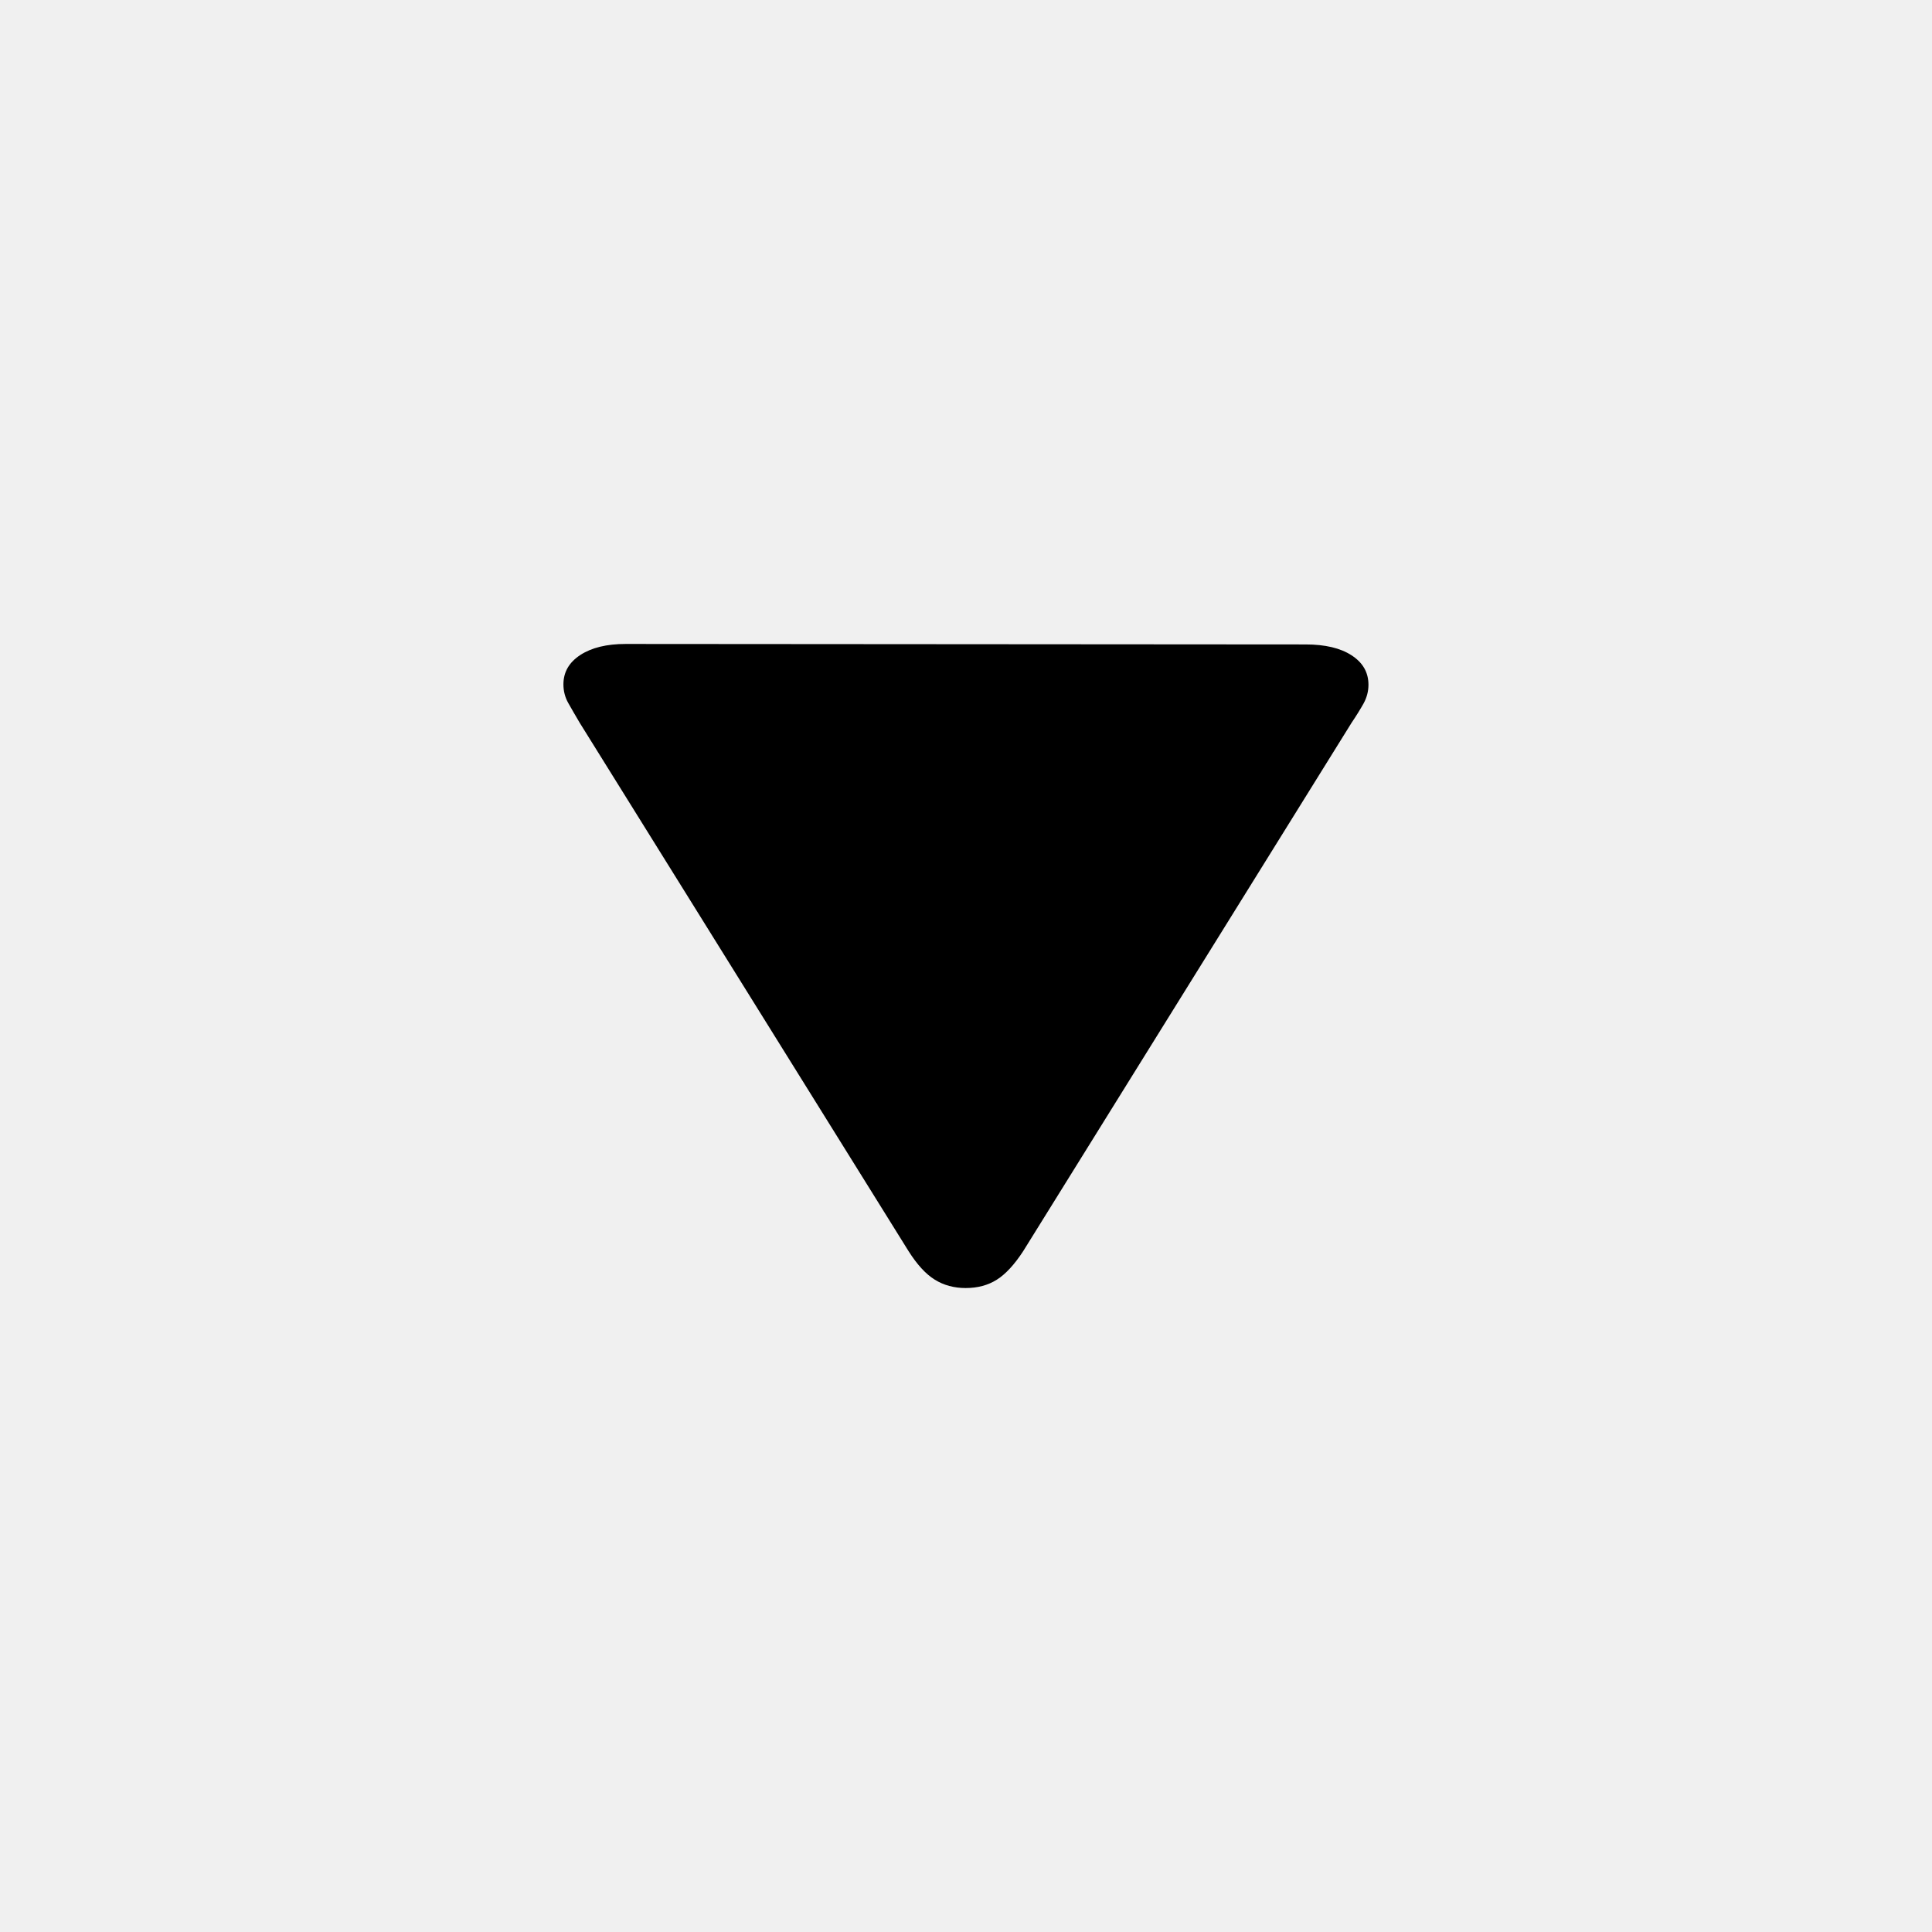
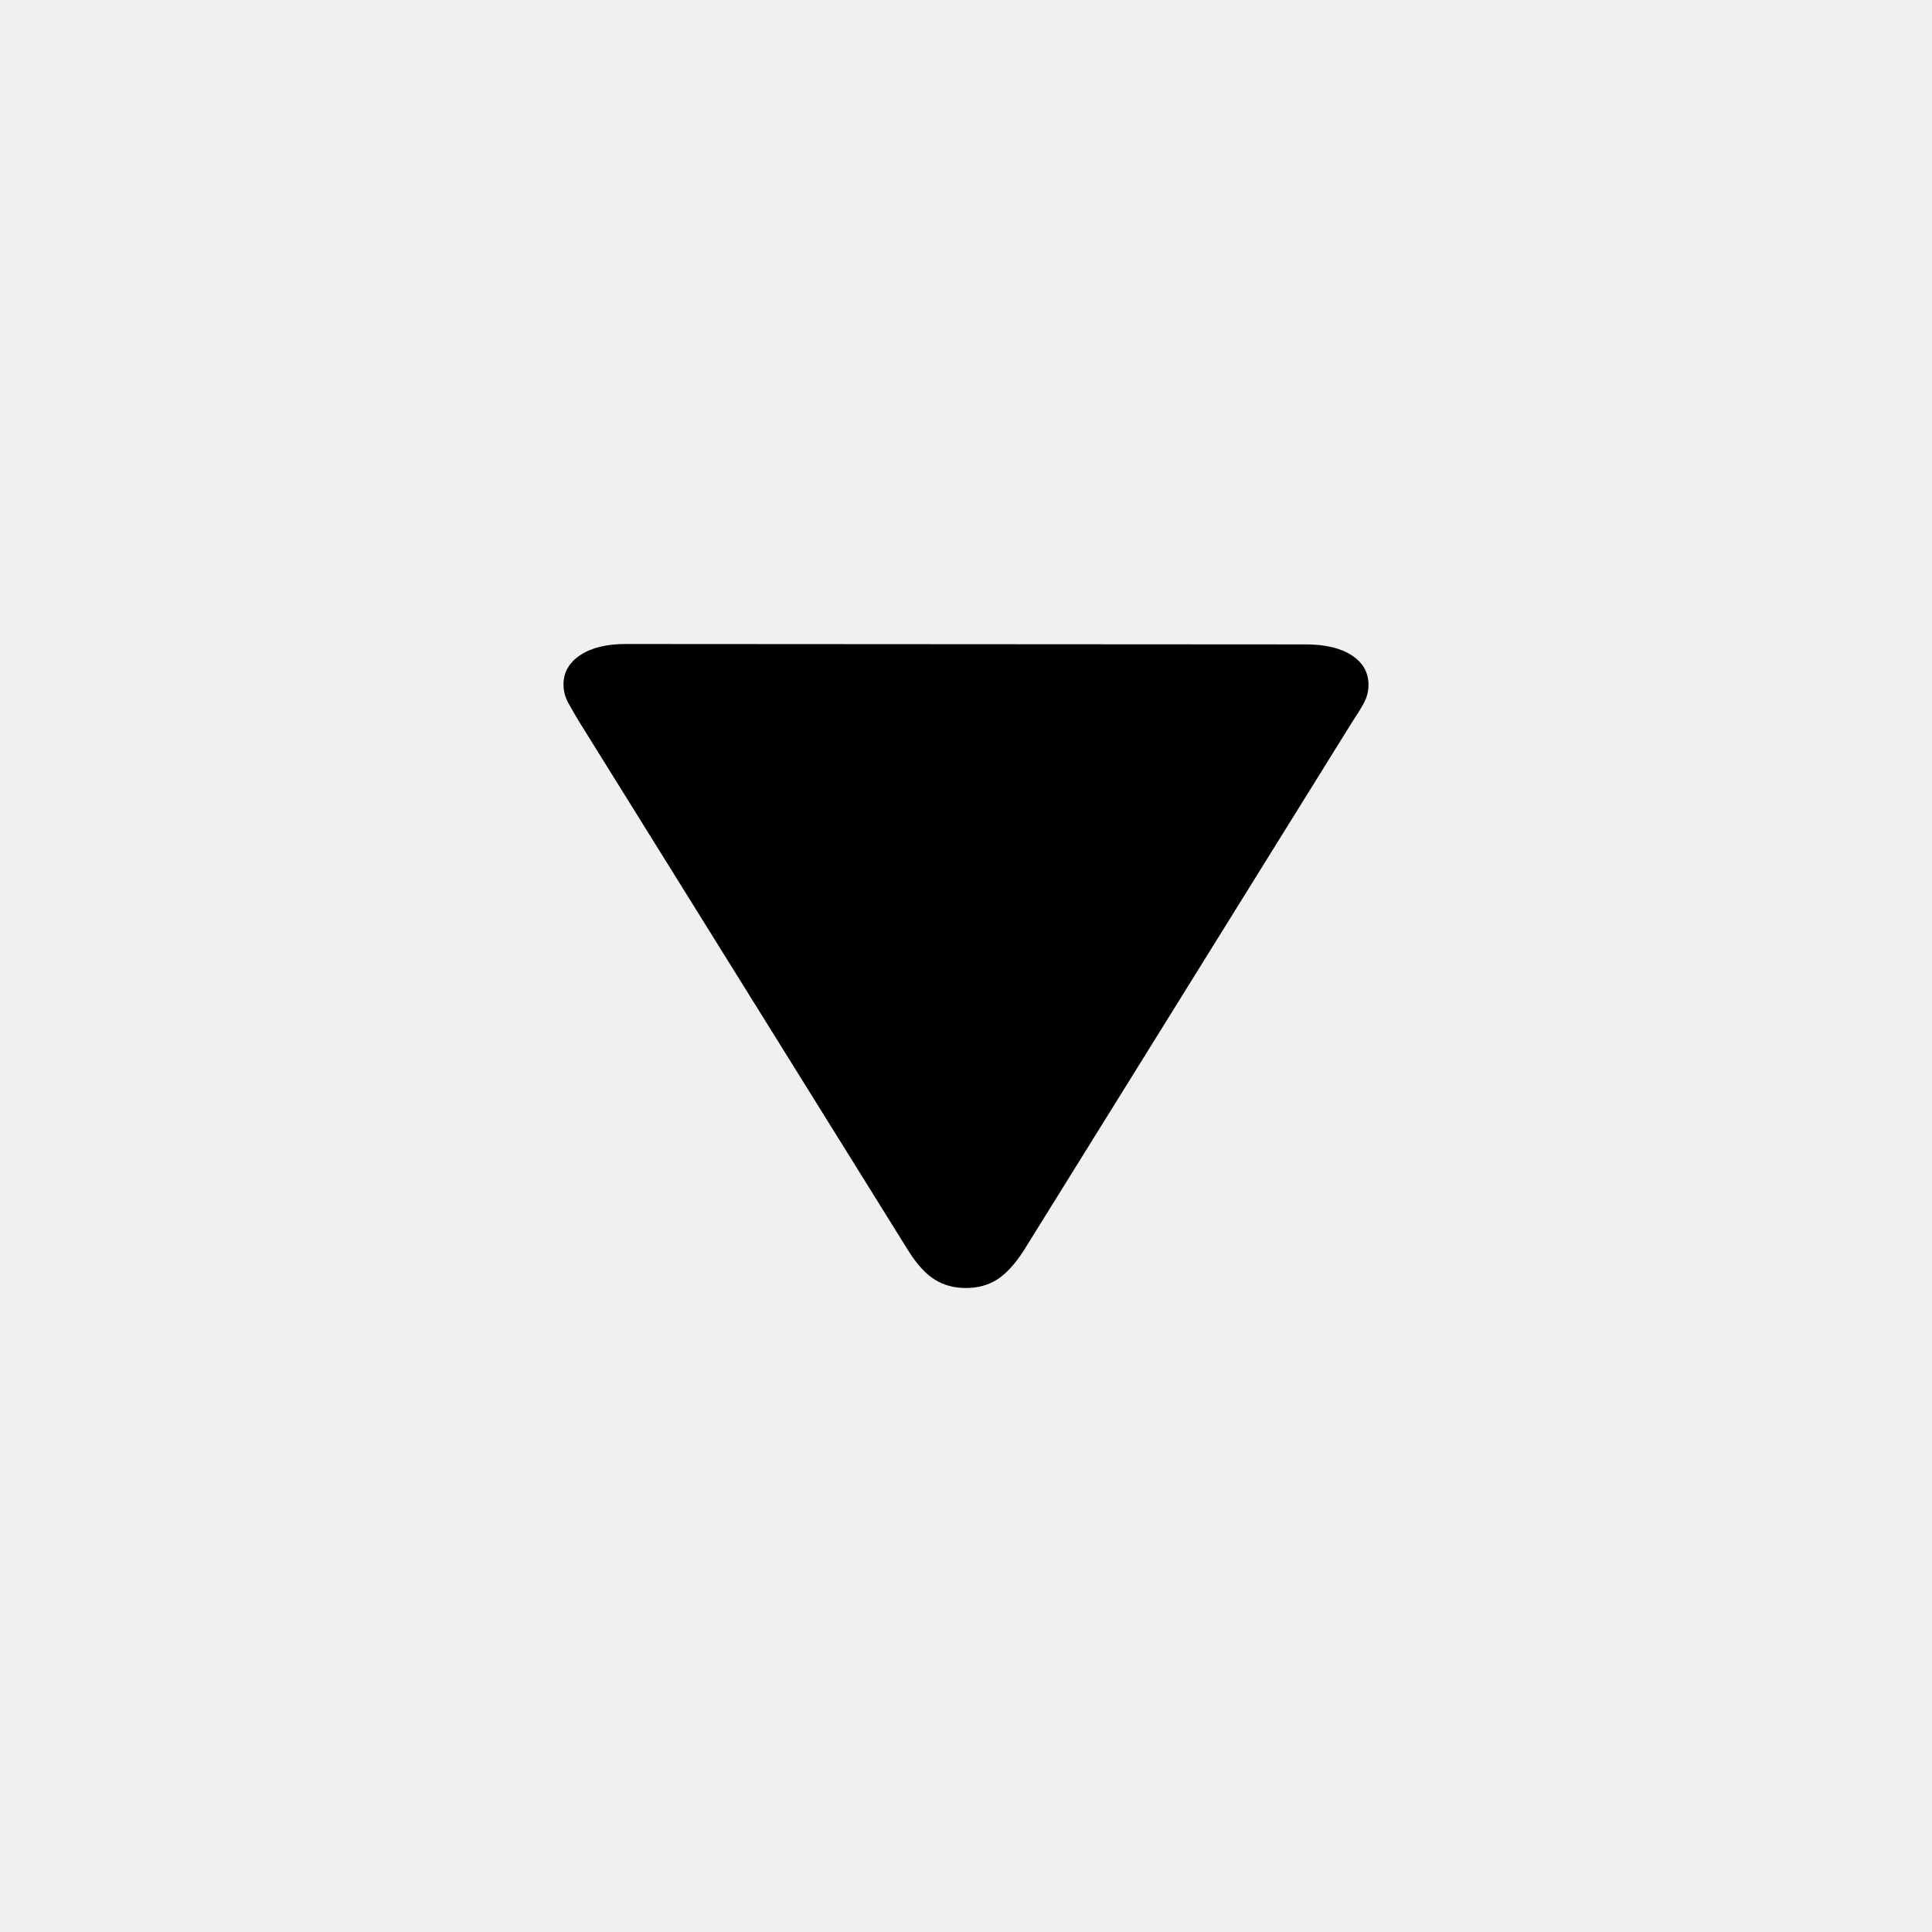
- <svg xmlns="http://www.w3.org/2000/svg" width="16" height="16" viewBox="0 0 16 16" fill="none">
+ <svg xmlns="http://www.w3.org/2000/svg" width="24" height="24" viewBox="0 0 24 24" fill="none">
  <g clip-path="url(#clip0)">
-     <path d="M11.333 5.671C11.333 5.568 11.286 5.487 11.193 5.427C11.101 5.367 10.974 5.337 10.813 5.337L5.181 5.333C5.023 5.333 4.898 5.364 4.805 5.425C4.712 5.486 4.666 5.567 4.666 5.668C4.666 5.722 4.679 5.774 4.706 5.822C4.733 5.87 4.765 5.925 4.801 5.986L7.524 10.361C7.595 10.473 7.667 10.552 7.742 10.598C7.816 10.644 7.902 10.667 7.997 10.667C8.096 10.667 8.182 10.644 8.255 10.598C8.328 10.552 8.401 10.473 8.474 10.361L11.193 5.986C11.233 5.927 11.266 5.873 11.293 5.825C11.319 5.777 11.333 5.726 11.333 5.671L11.333 5.671Z" fill="currentColor" />
+     <path d="M17 8.507C17 8.353 16.93 8.23 16.791 8.14C16.652 8.05 16.462 8.005 16.221 8.005L7.773 8C7.536 8 7.348 8.046 7.209 8.138C7.07 8.23 7 8.351 7 8.502C7 8.584 7.02 8.661 7.06 8.733C7.1 8.805 7.148 8.887 7.203 8.979L11.287 15.542C11.393 15.71 11.502 15.828 11.614 15.897C11.726 15.966 11.853 16 11.997 16C12.145 16 12.273 15.966 12.383 15.897C12.493 15.828 12.603 15.71 12.713 15.542L16.791 8.979C16.85 8.891 16.9 8.81 16.94 8.738C16.98 8.666 17 8.589 17 8.507L17 8.507Z" fill="currentColor" />
  </g>
  <defs>
    <clipPath id="clip0">
-       <rect width="6.667" height="5.333" fill="currentColor" transform="translate(4.66602 5.33325)" />
+       <rect width="10" height="8" fill="white" transform="translate(7 8)" />
    </clipPath>
  </defs>
</svg>
